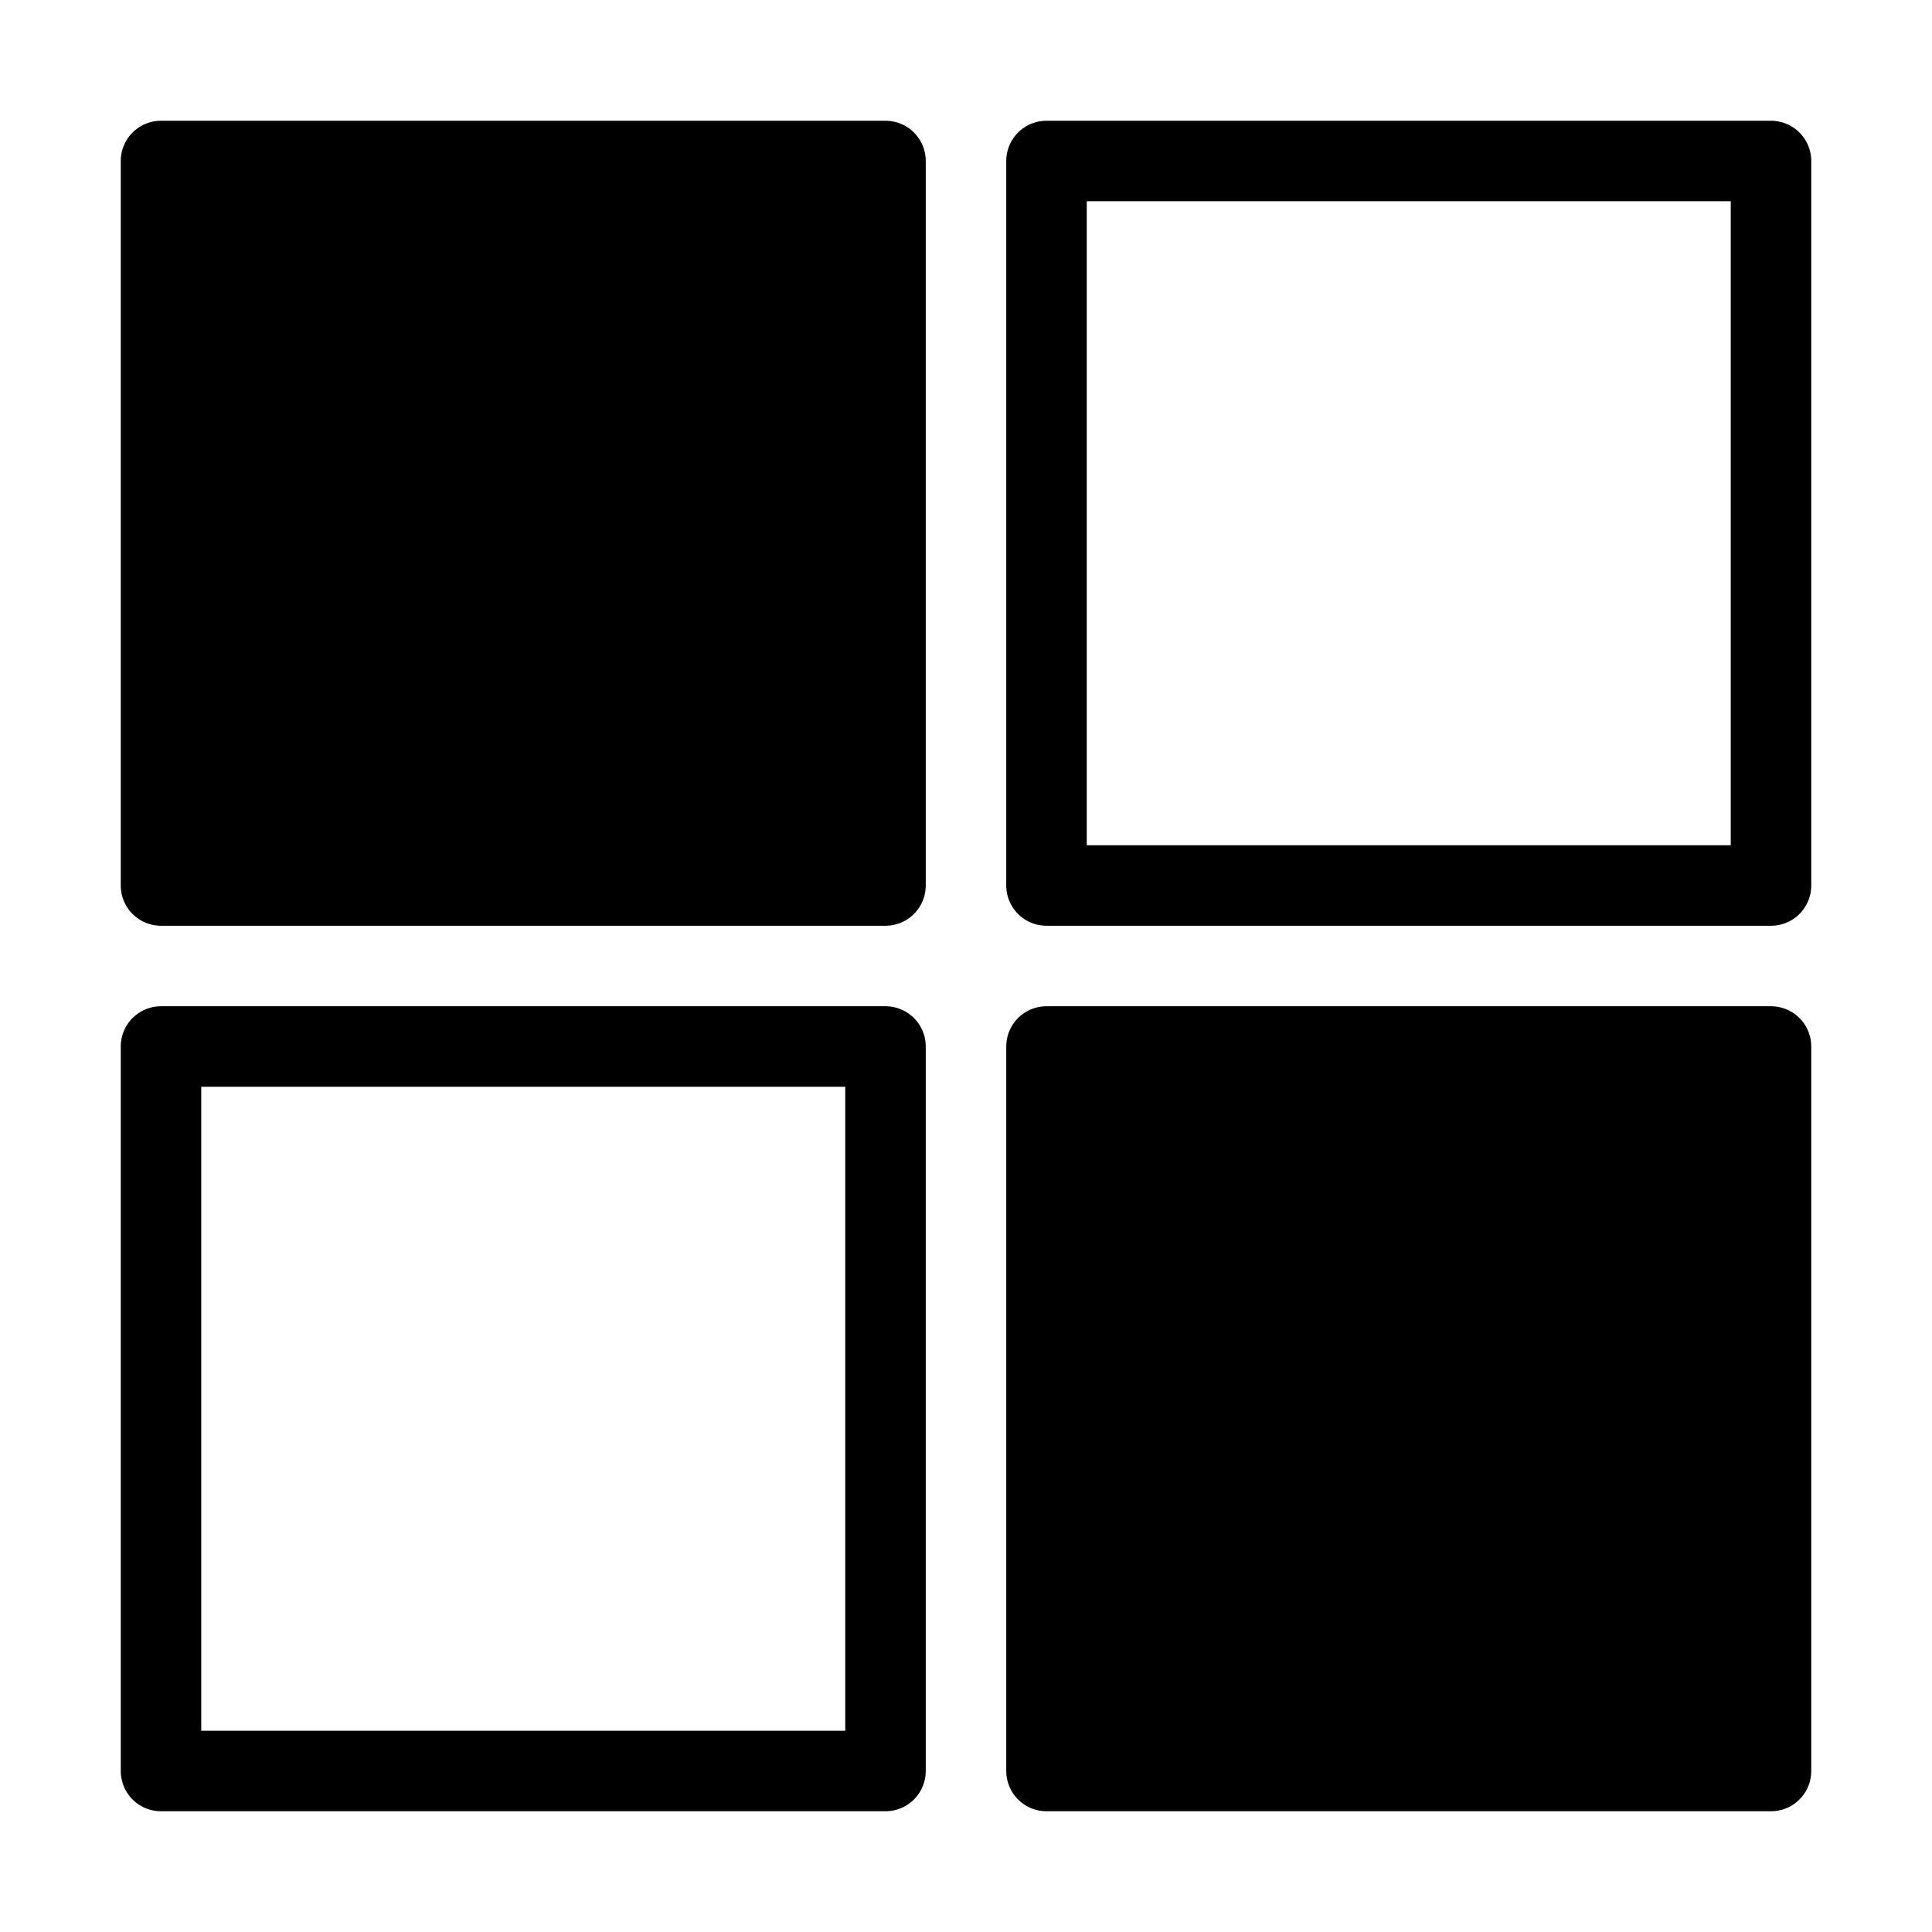
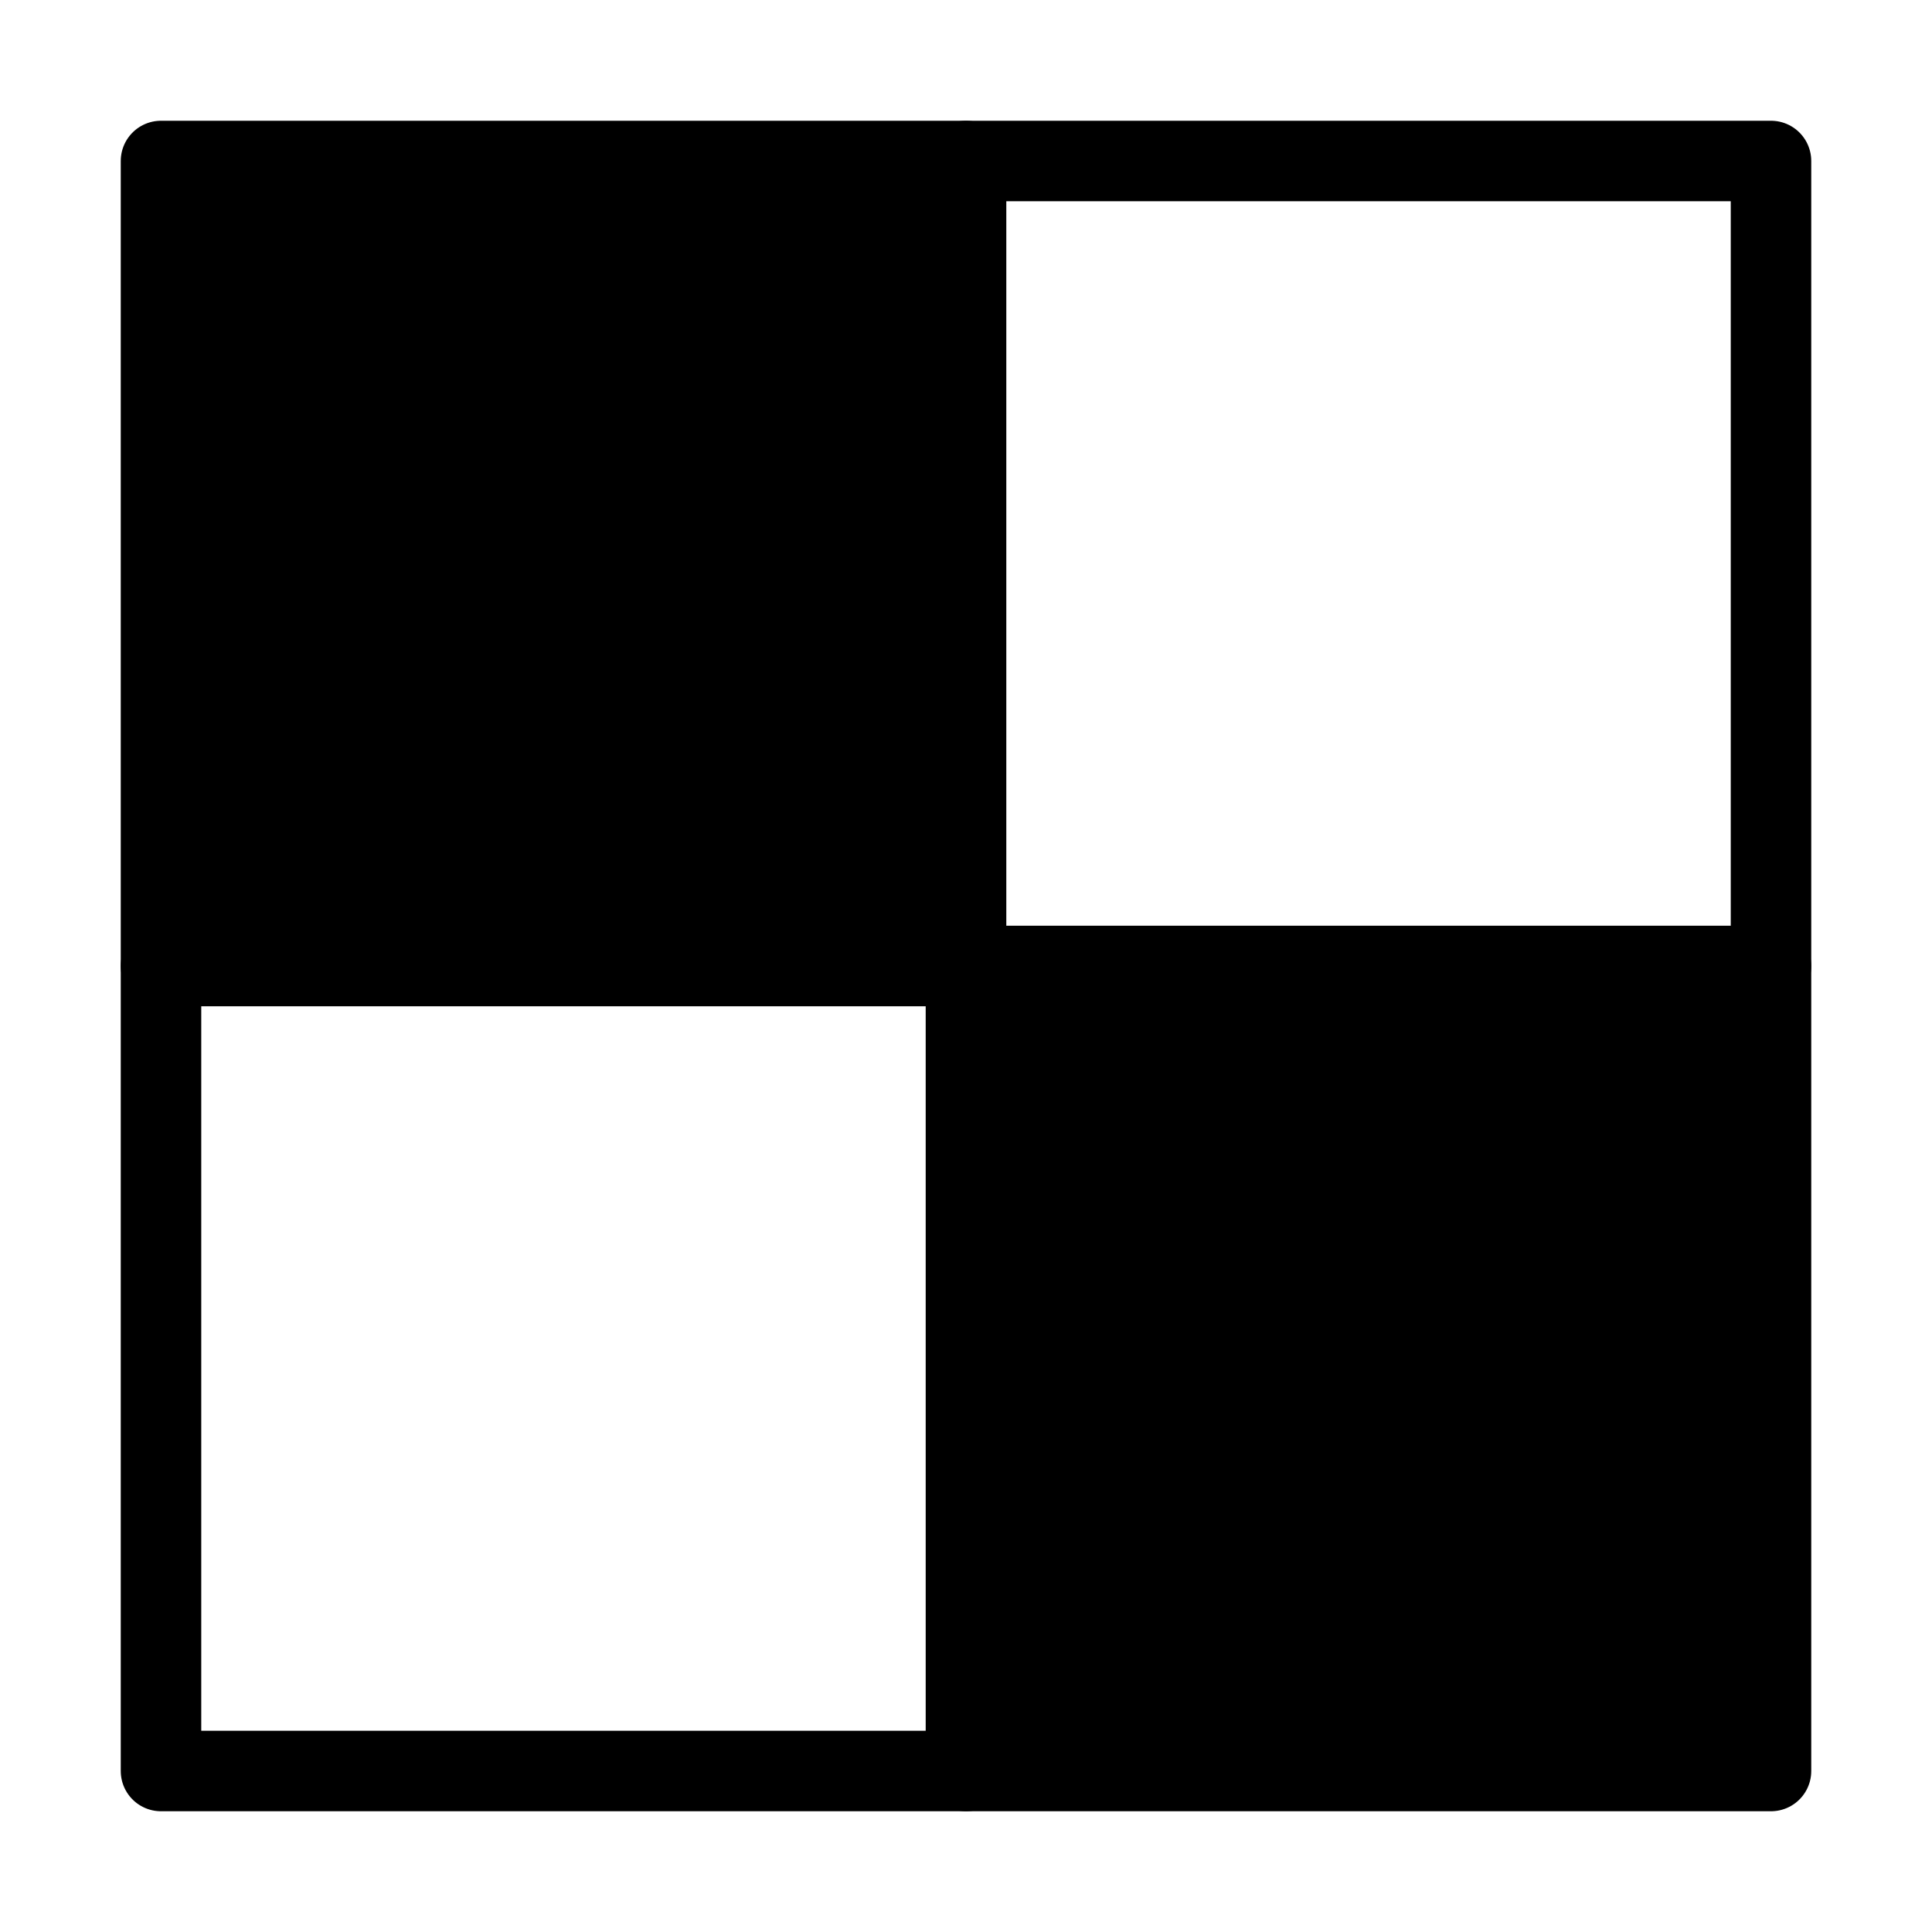
<svg xmlns="http://www.w3.org/2000/svg" viewBox="0 0 24 24" fill="currentColor" stroke="currentColor" stroke-width="1" stroke-linejoin="round">
-   <rect x="2" y="2" width="9" height="9" fill="currentColor" />
-   <rect x="13" y="2" width="9" height="9" fill="none" />
-   <rect x="2" y="13" width="9" height="9" fill="none" />
-   <rect x="13" y="13" width="9" height="9" fill="currentColor" />
+   <rect x="2" y="2" width="10" height="10" fill="currentColor" />
+   <rect x="12" y="2" width="10" height="10" fill="none" />
+   <rect x="2" y="12" width="10" height="10" fill="none" />
+   <rect x="12" y="12" width="10" height="10" fill="currentColor" />
</svg>
